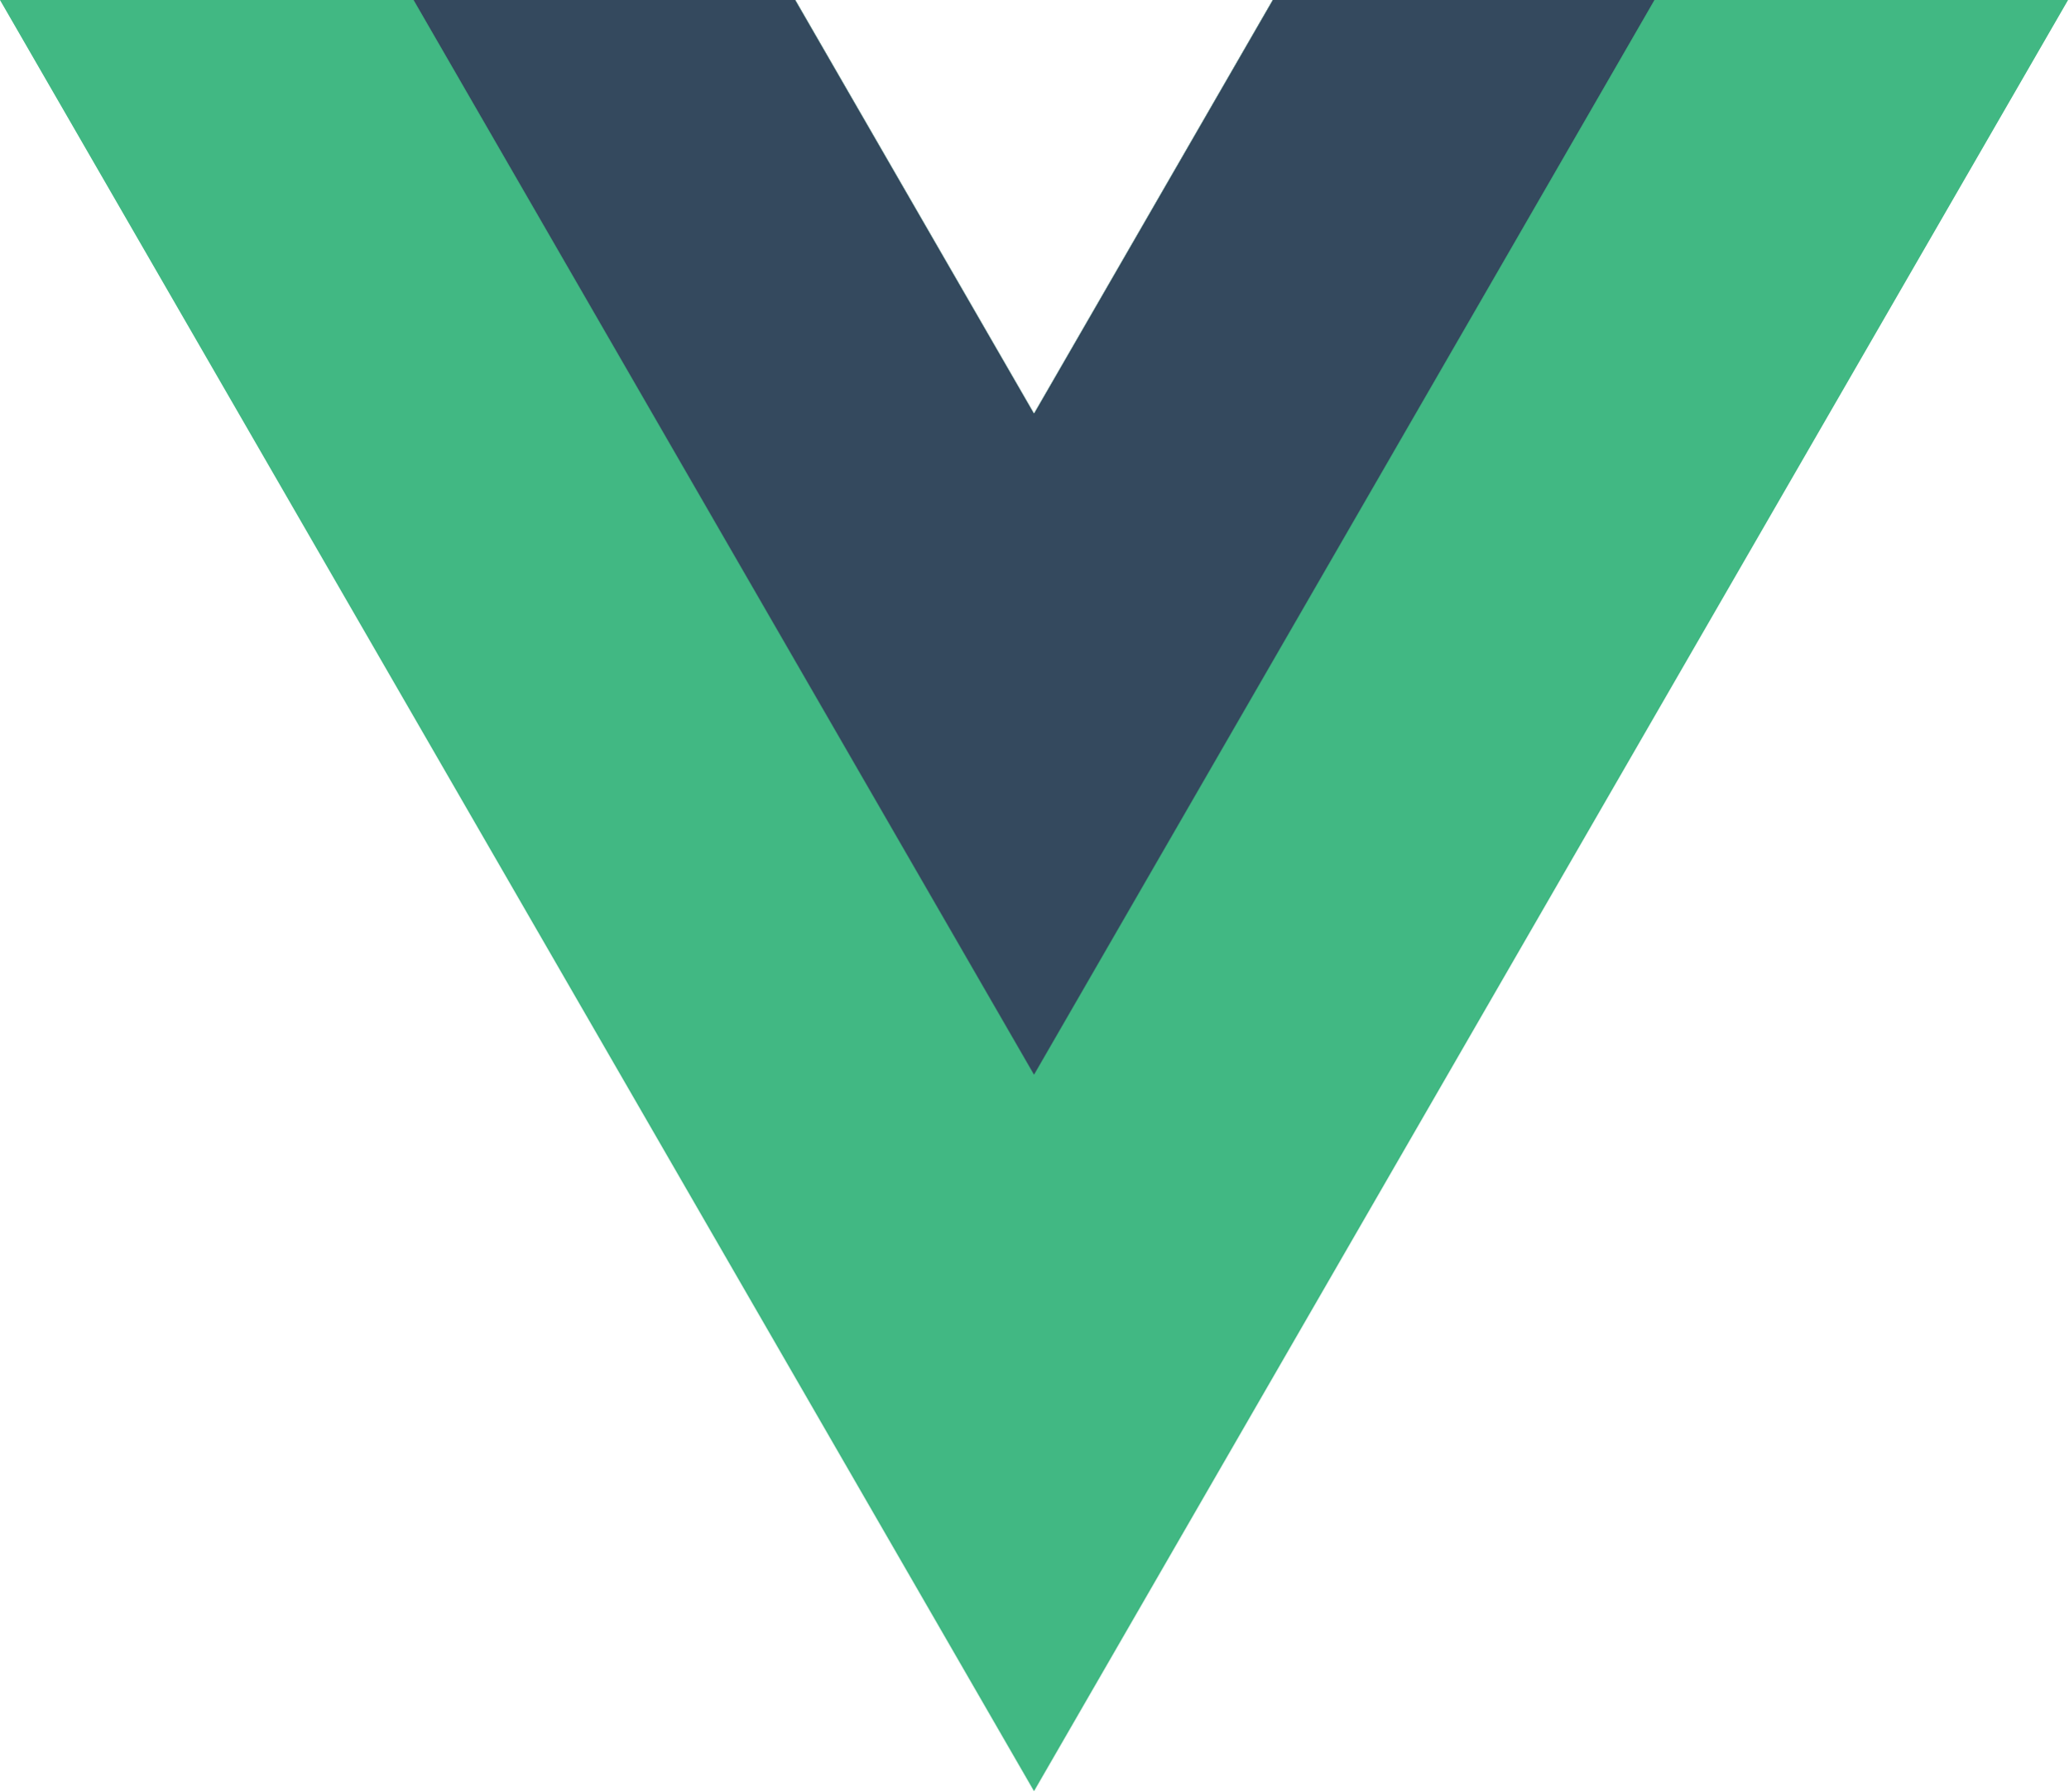
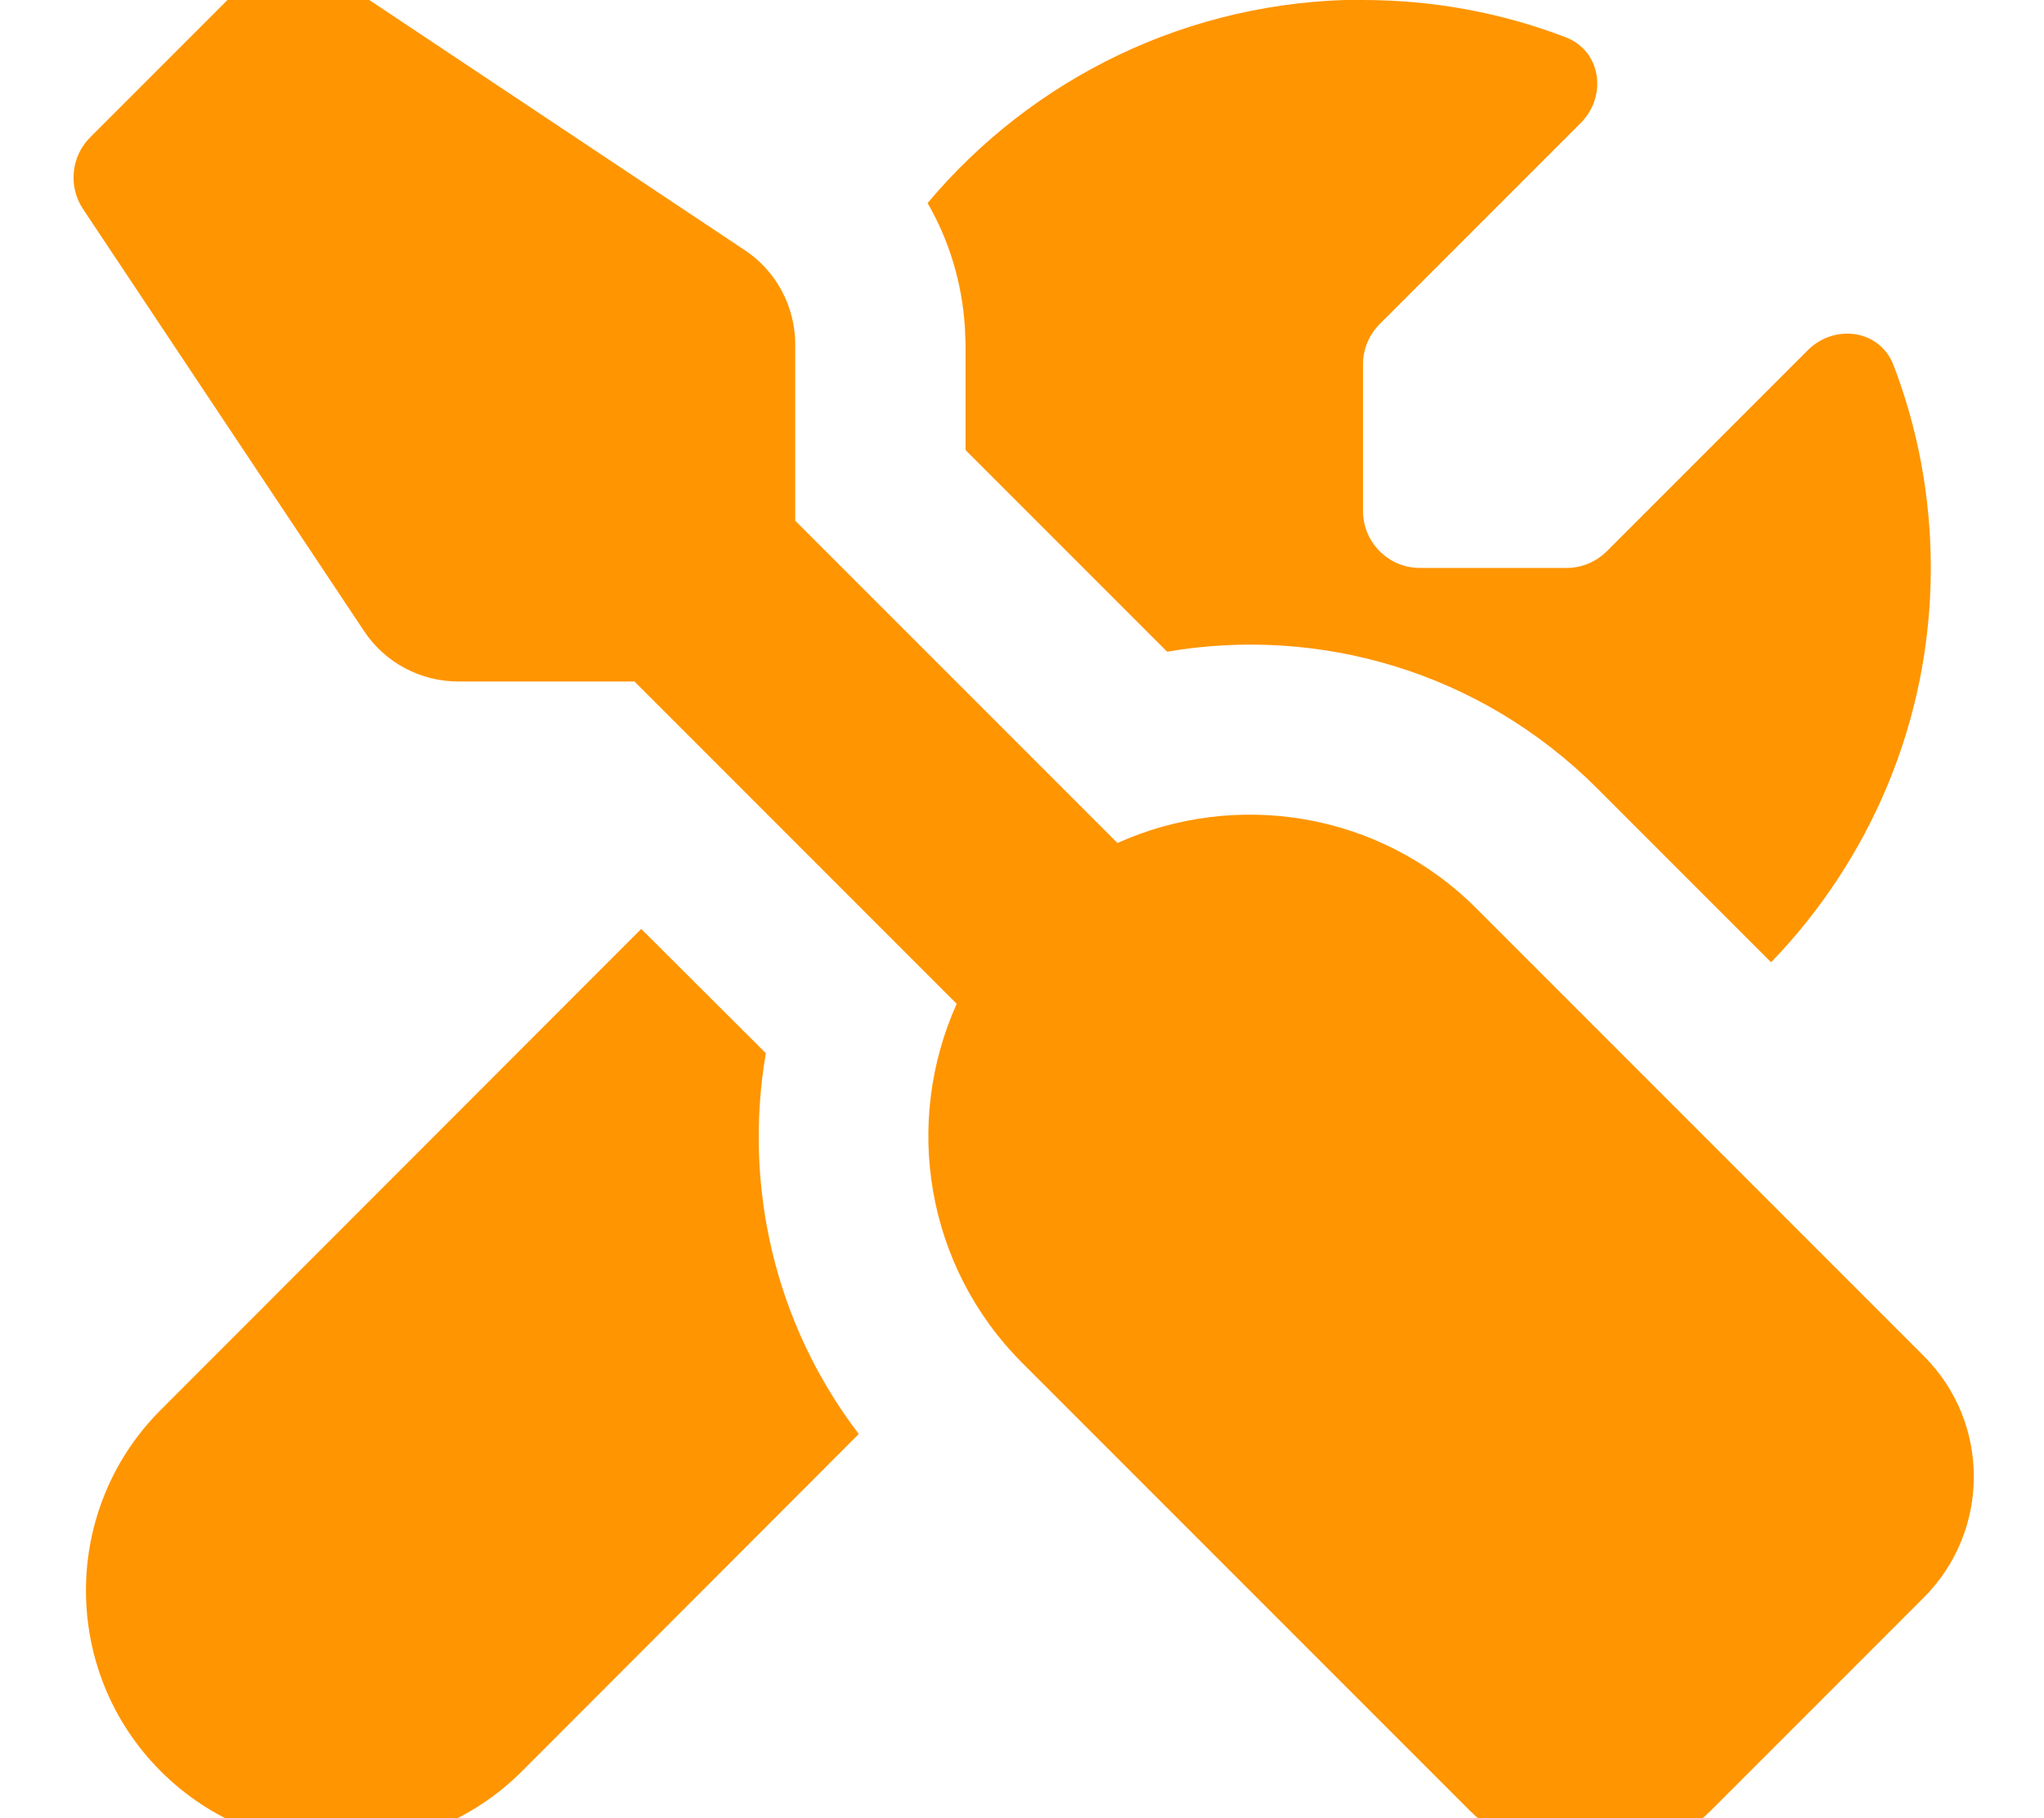
- <svg xmlns="http://www.w3.org/2000/svg" viewBox="0 0 261.76 226.69">
-   <path d="M161.096.001l-30.225 52.351L100.647.001H-.005l130.877 226.688L261.749.001z" fill="#41b883" />
-   <path d="M161.096.001l-30.225 52.351L100.647.001H52.346l78.526 136.01L209.398.001z" fill="#34495e" />
+ <svg xmlns="http://www.w3.org/2000/svg" viewBox="0 0 576 512">
+   <path fill="#ff9500" d="M70.8-6.7c5.4-5.4 13.8-6.2 20.2-2L209.9 70.5c8.9 5.9 14.2 15.9 14.2 26.6l0 49.6 90.8 90.8c33.3-15 73.9-8.9 101.2 18.5L542.2 382.1c18.7 18.7 18.7 49.1 0 67.9l-60.1 60.1c-18.7 18.7-49.1 18.7-67.9 0L288.1 384c-27.4-27.4-33.5-67.9-18.5-101.2l-90.8-90.8-49.6 0c-10.7 0-20.7-5.3-26.6-14.2L23.4 58.9c-4.2-6.3-3.4-14.8 2-20.2L70.8-6.7zm145 303.5c-6.3 36.9 2.3 75.9 26.2 107.2l-94.9 95c-28.1 28.1-73.7 28.1-101.8 0s-28.1-73.7 0-101.8l135.4-135.5 35.2 35.1zM384.1 0c20.1 0 39.4 3.7 57.1 10.5 10 3.8 11.8 16.5 4.3 24.1L388.8 91.3c-3 3-4.7 7.1-4.7 11.3l0 41.4c0 8.8 7.2 16 16 16l41.4 0c4.2 0 8.3-1.7 11.3-4.7l56.7-56.7c7.6-7.5 20.3-5.7 24.1 4.3 6.8 17.7 10.5 37 10.5 57.1 0 43.2-17.2 82.3-45 111.1l-49.1-49.1c-33.1-33-78.5-45.7-121.1-38.4l-56.8-56.8 0-29.7-.2-5c-.8-12.4-4.4-24.3-10.5-34.9 29.4-35 73.4-57.2 122.7-57.3z" />
</svg>
